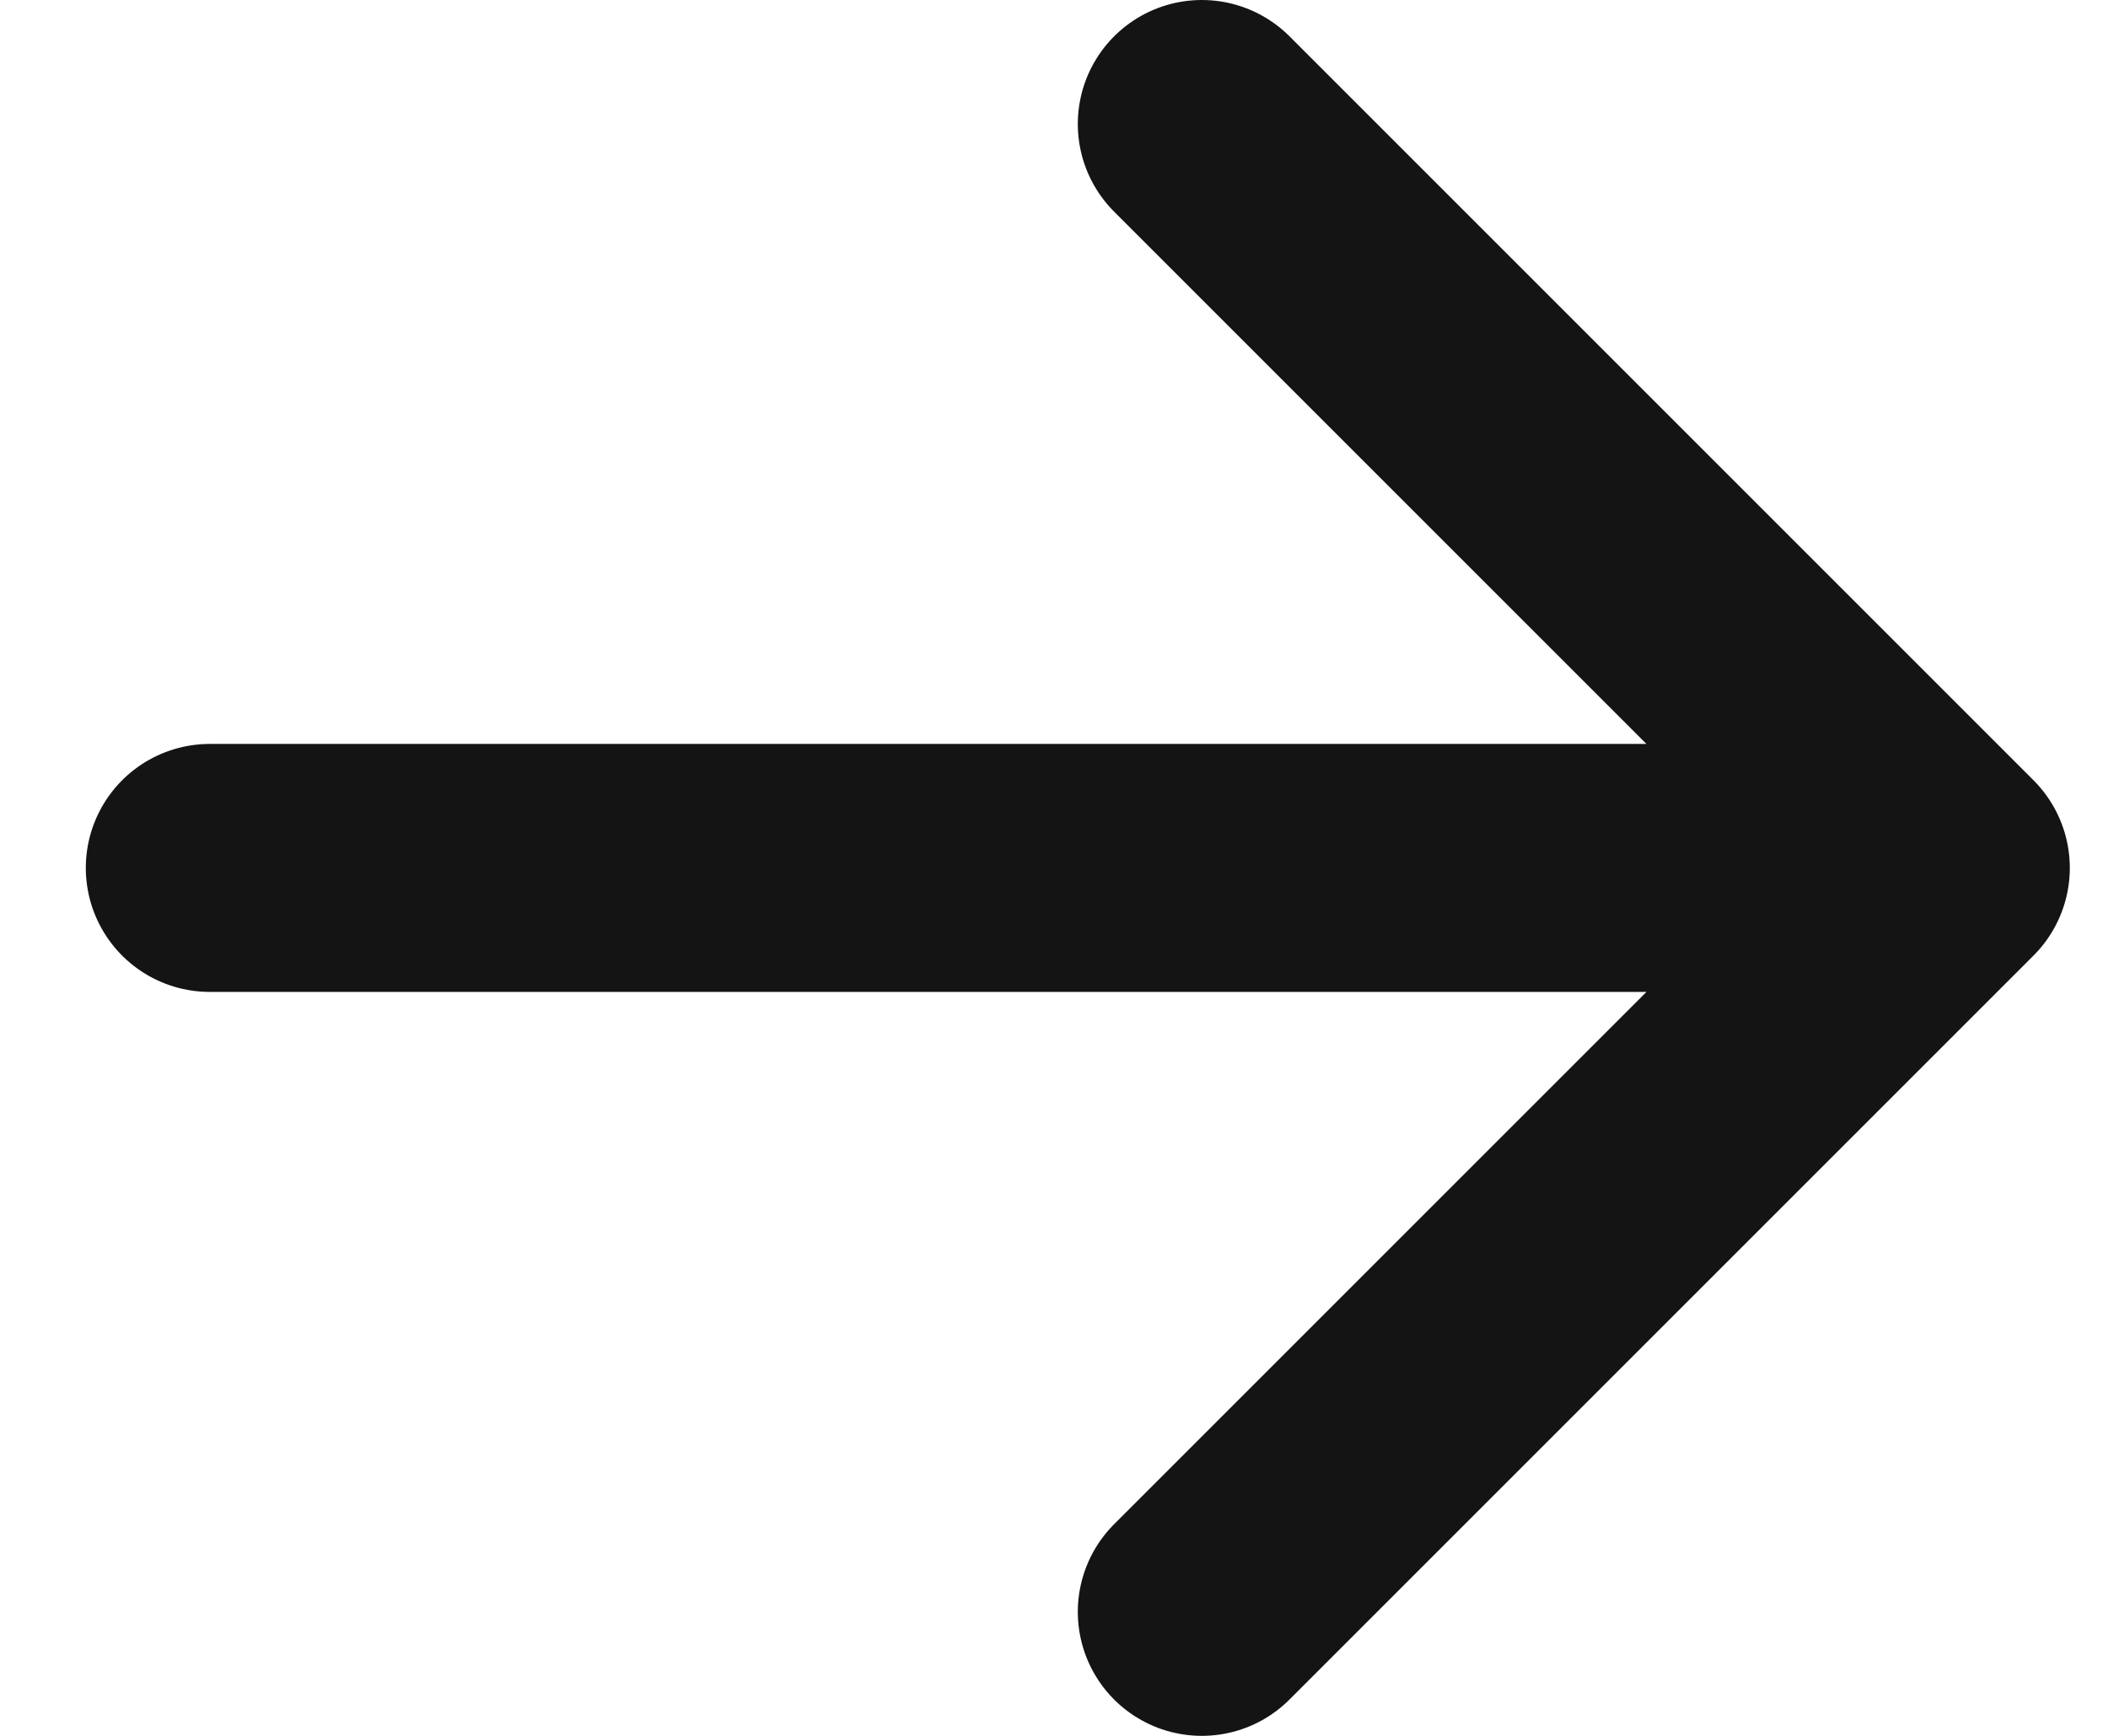
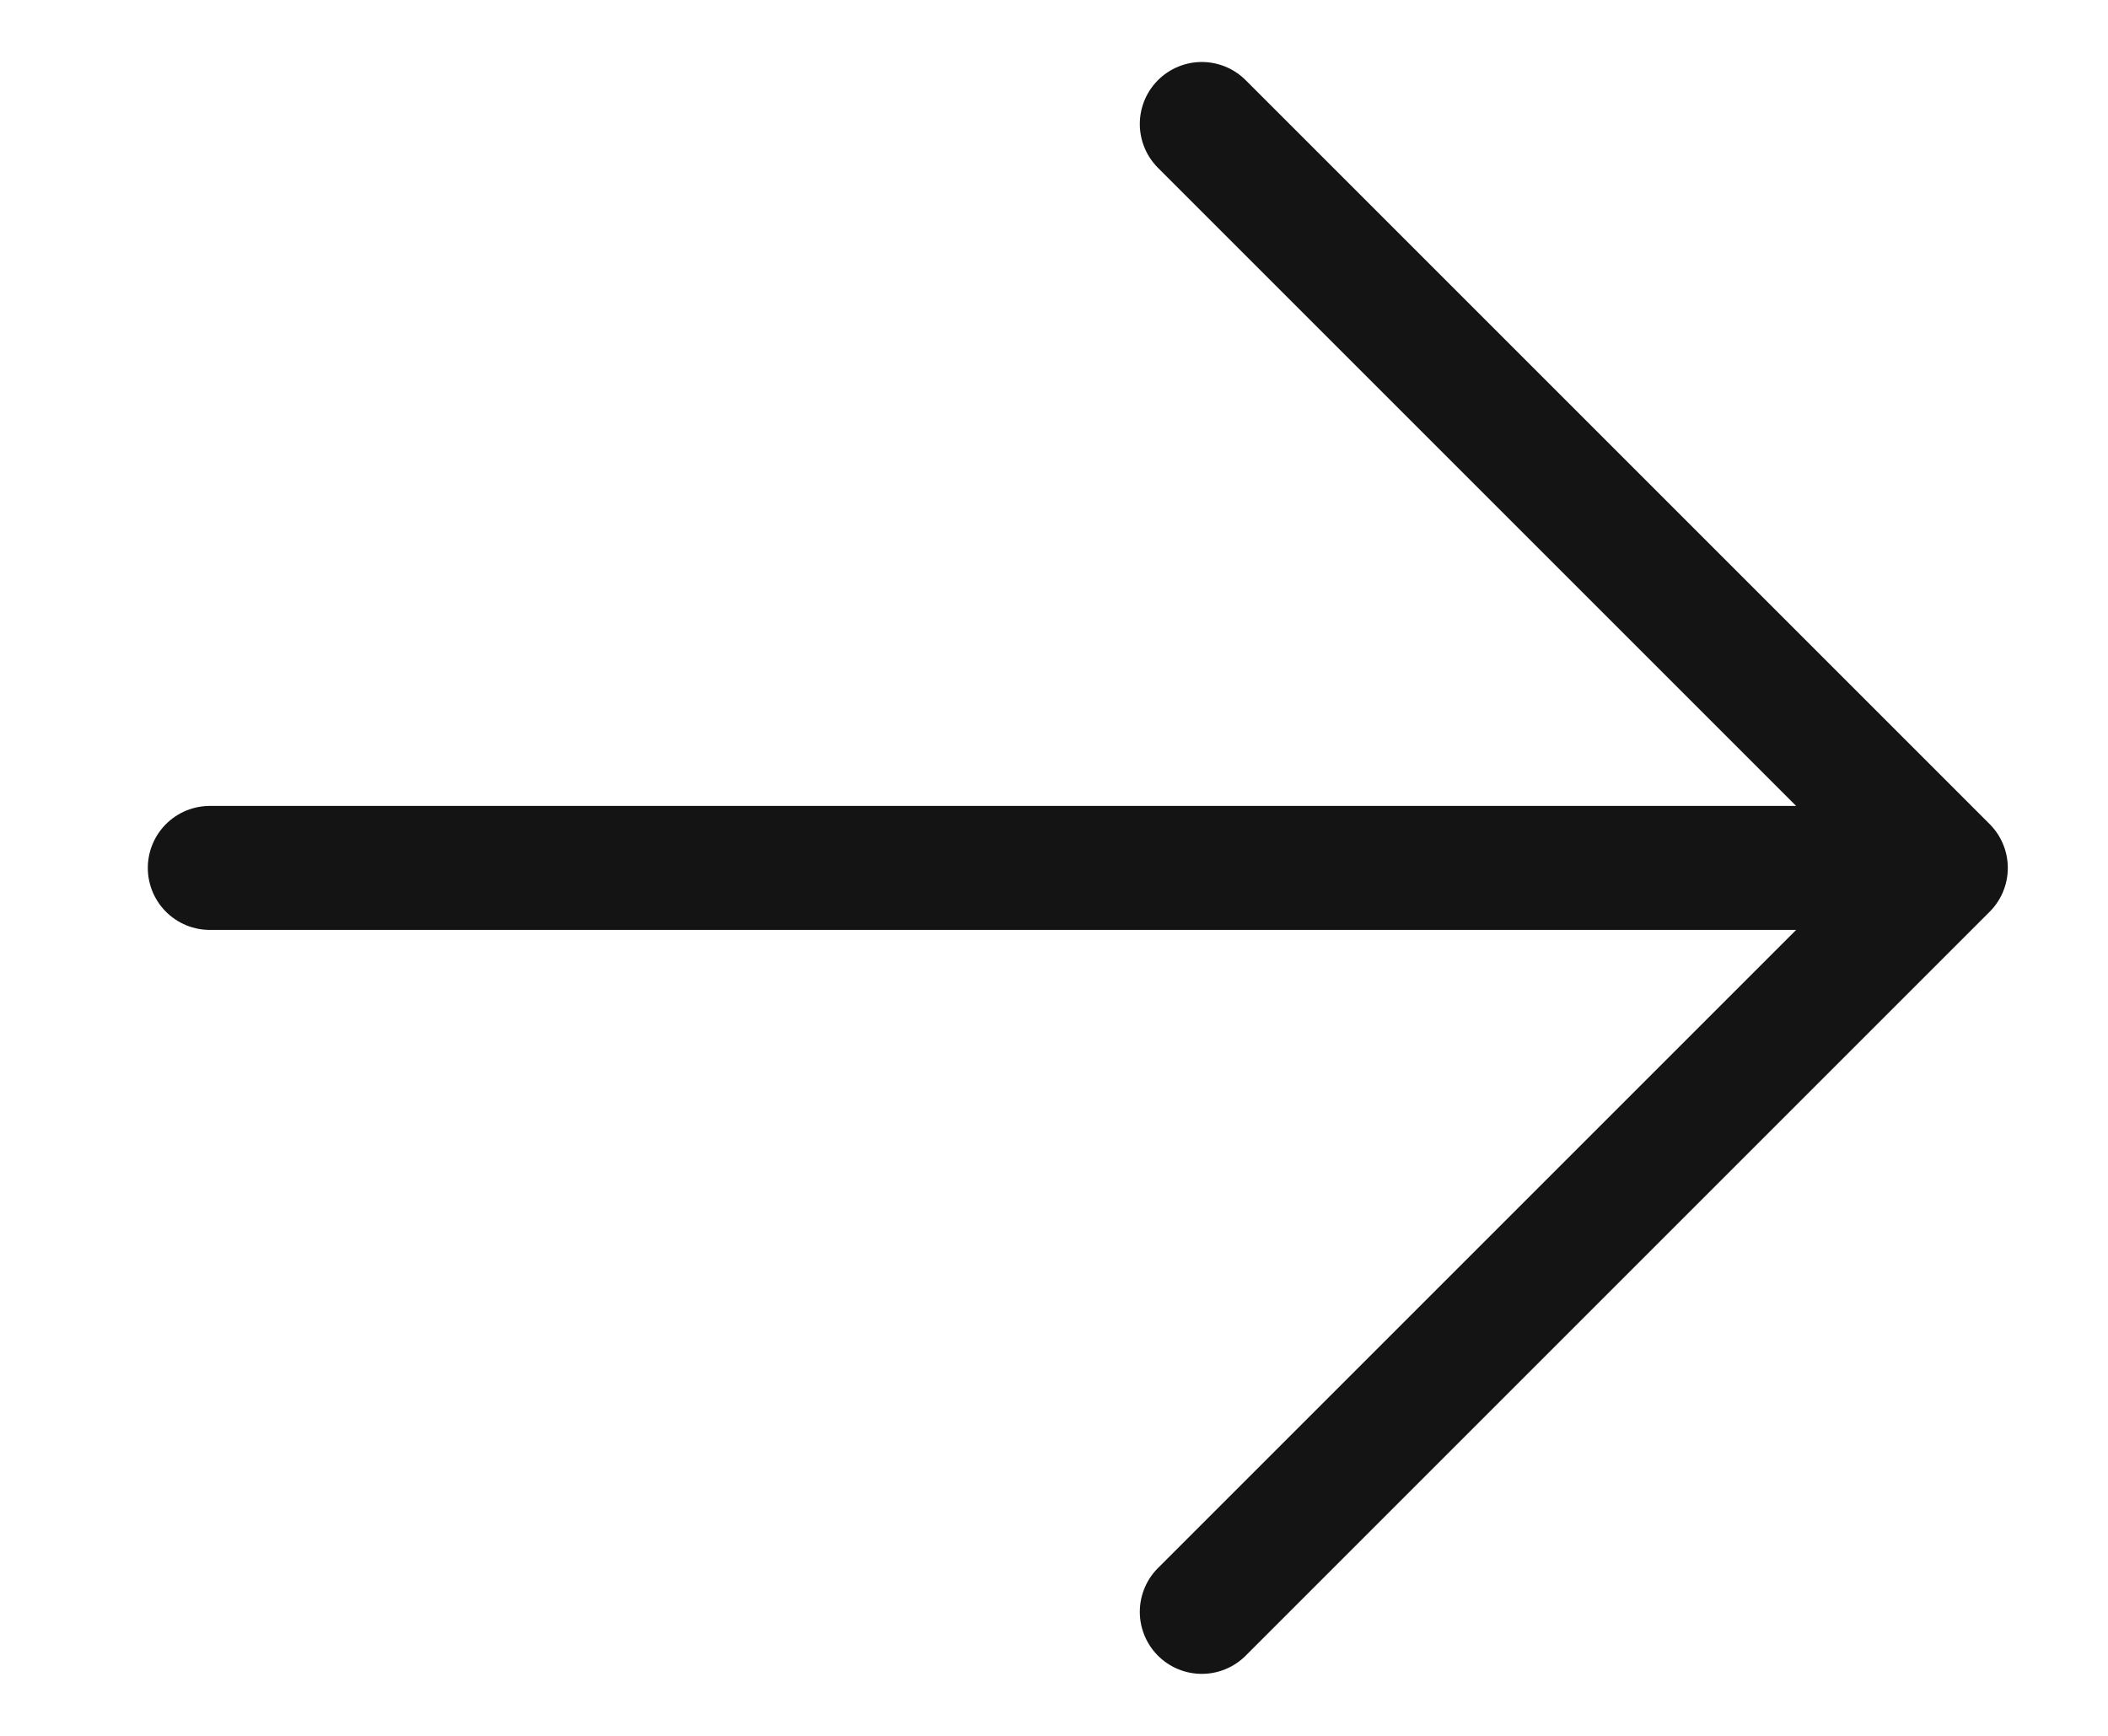
<svg xmlns="http://www.w3.org/2000/svg" width="17" height="14" viewBox="0 0 17 14" fill="none">
-   <path d="M15.692 7L1.692 7M15.692 7L9.692 13M15.692 7L9.692 1" stroke="#141414" stroke-width="2" stroke-linecap="round" stroke-linejoin="round" />
+   <path d="M15.692 7L1.692 7M15.692 7L9.692 13M15.692 7L9.692 1" stroke="#141414" strokeWidth="2" stroke-linecap="round" strokeLinejoin="round" />
</svg>
